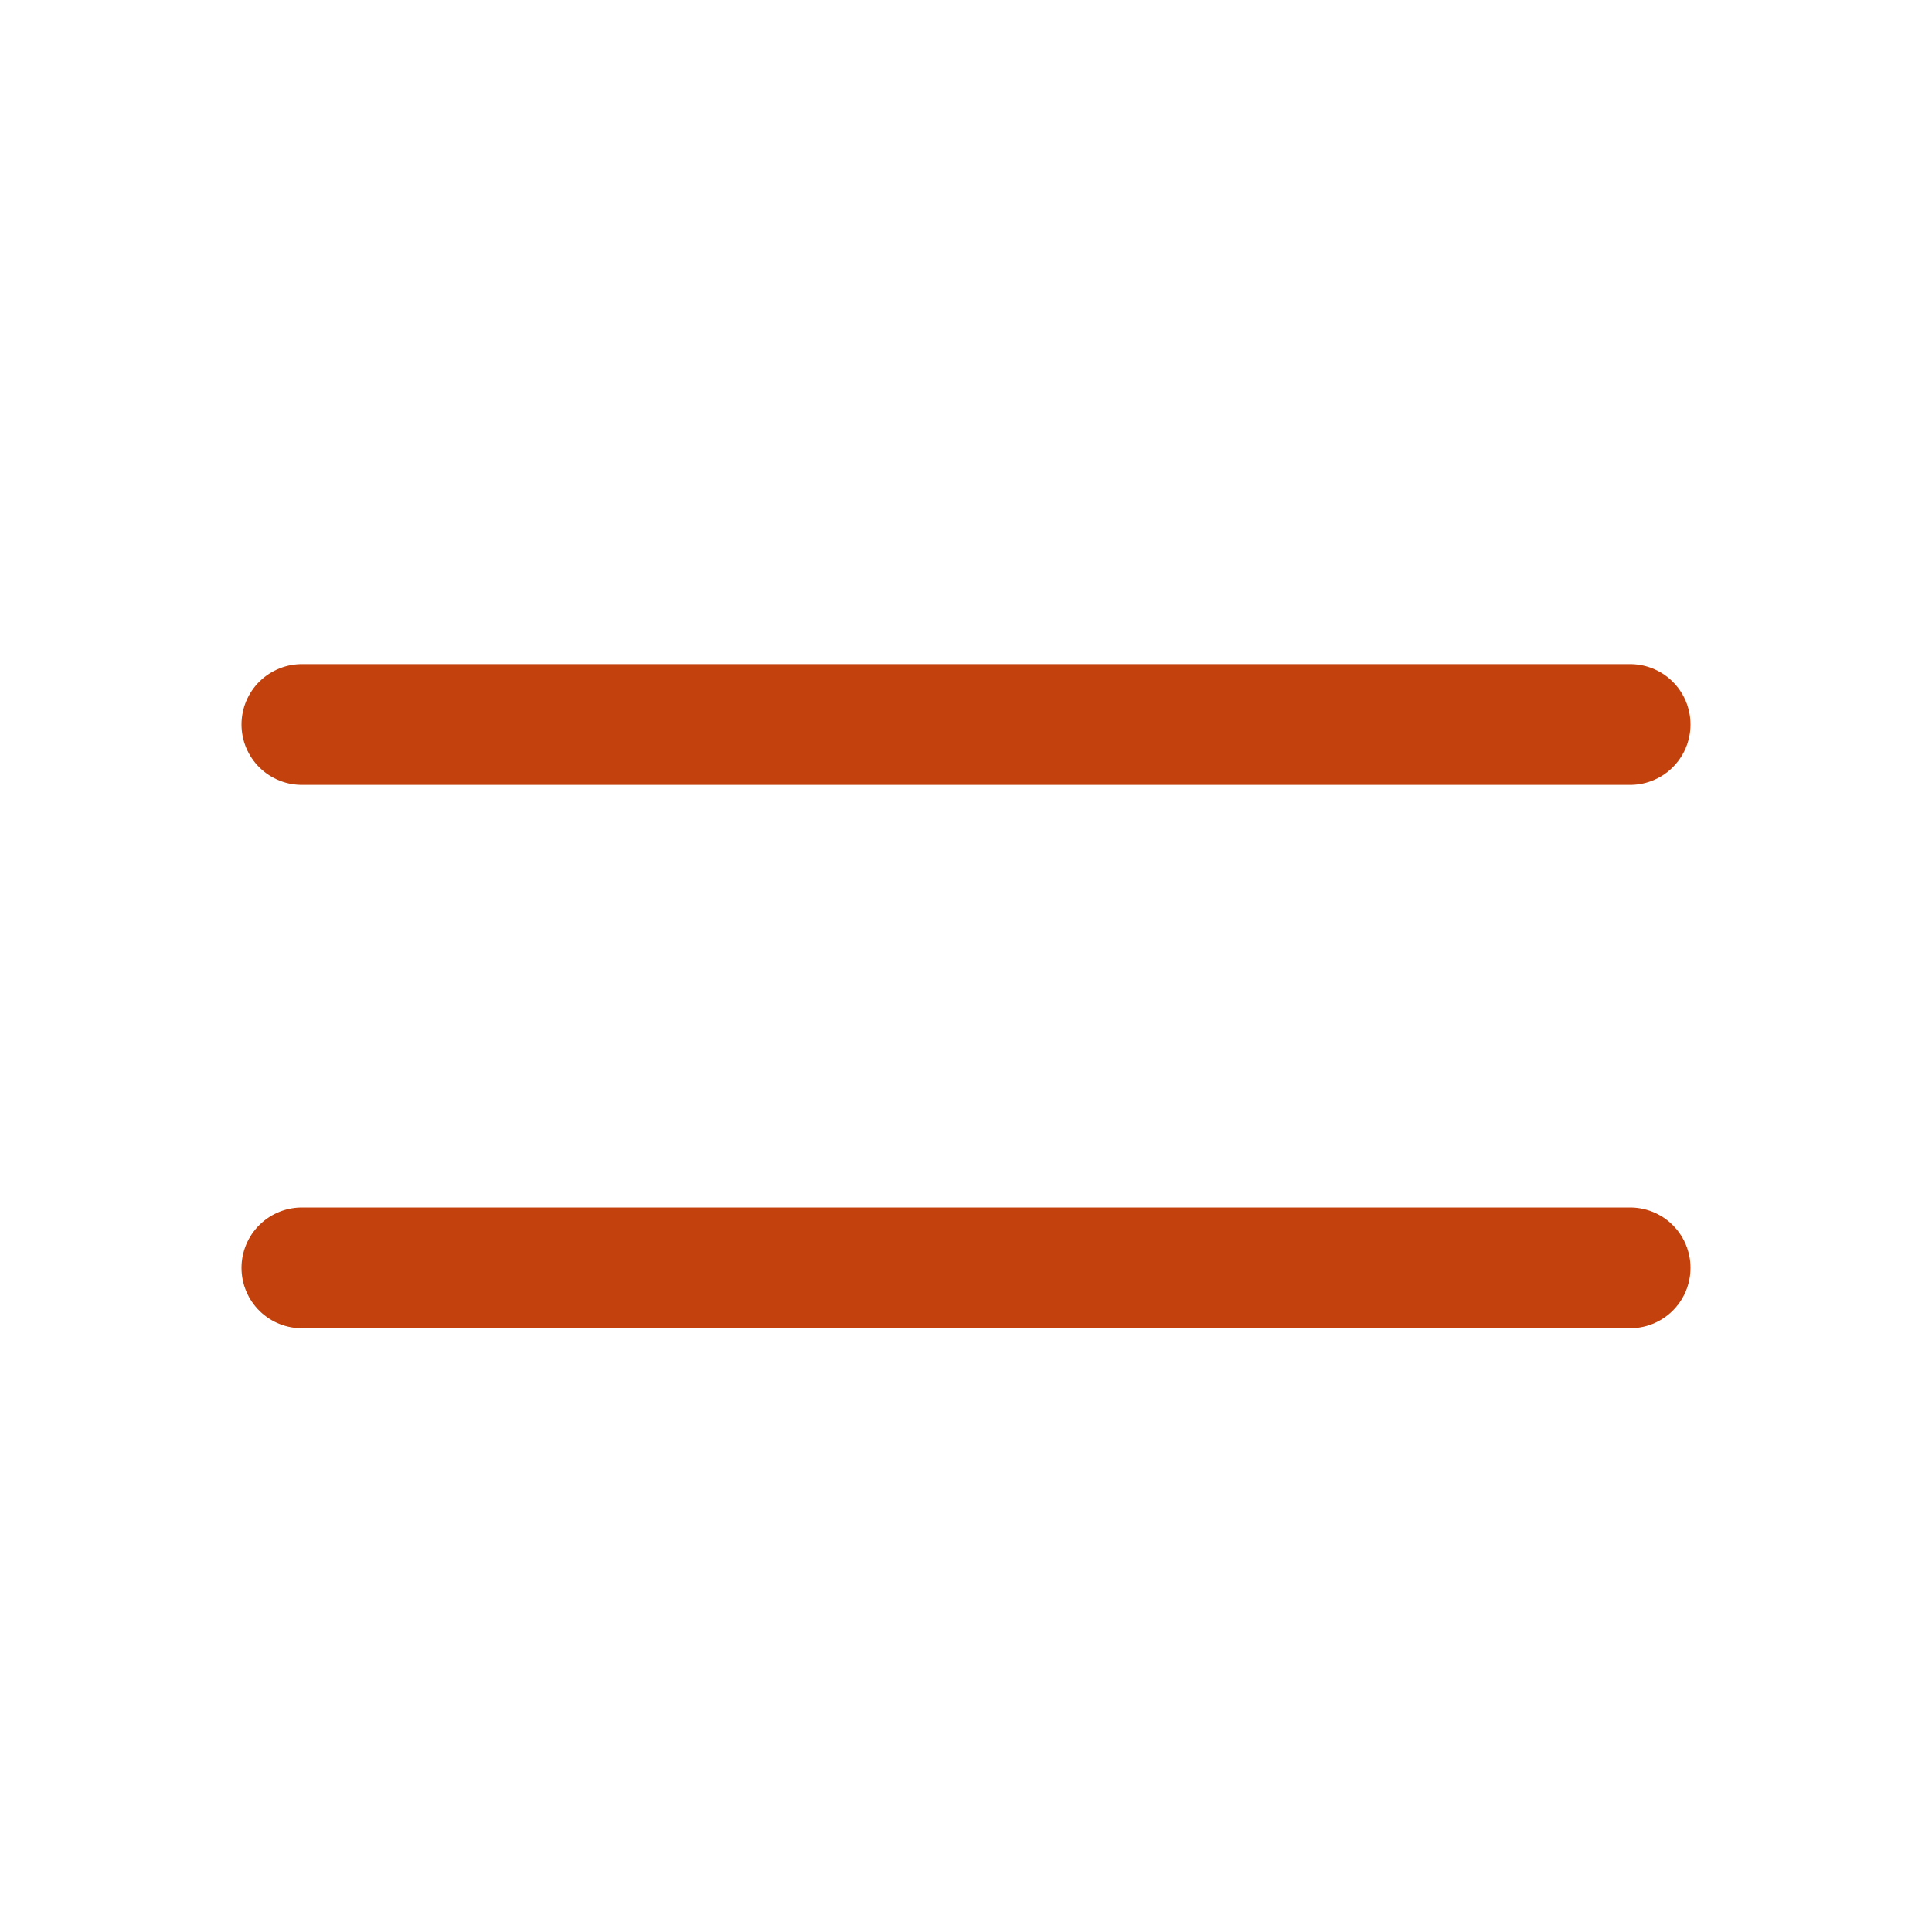
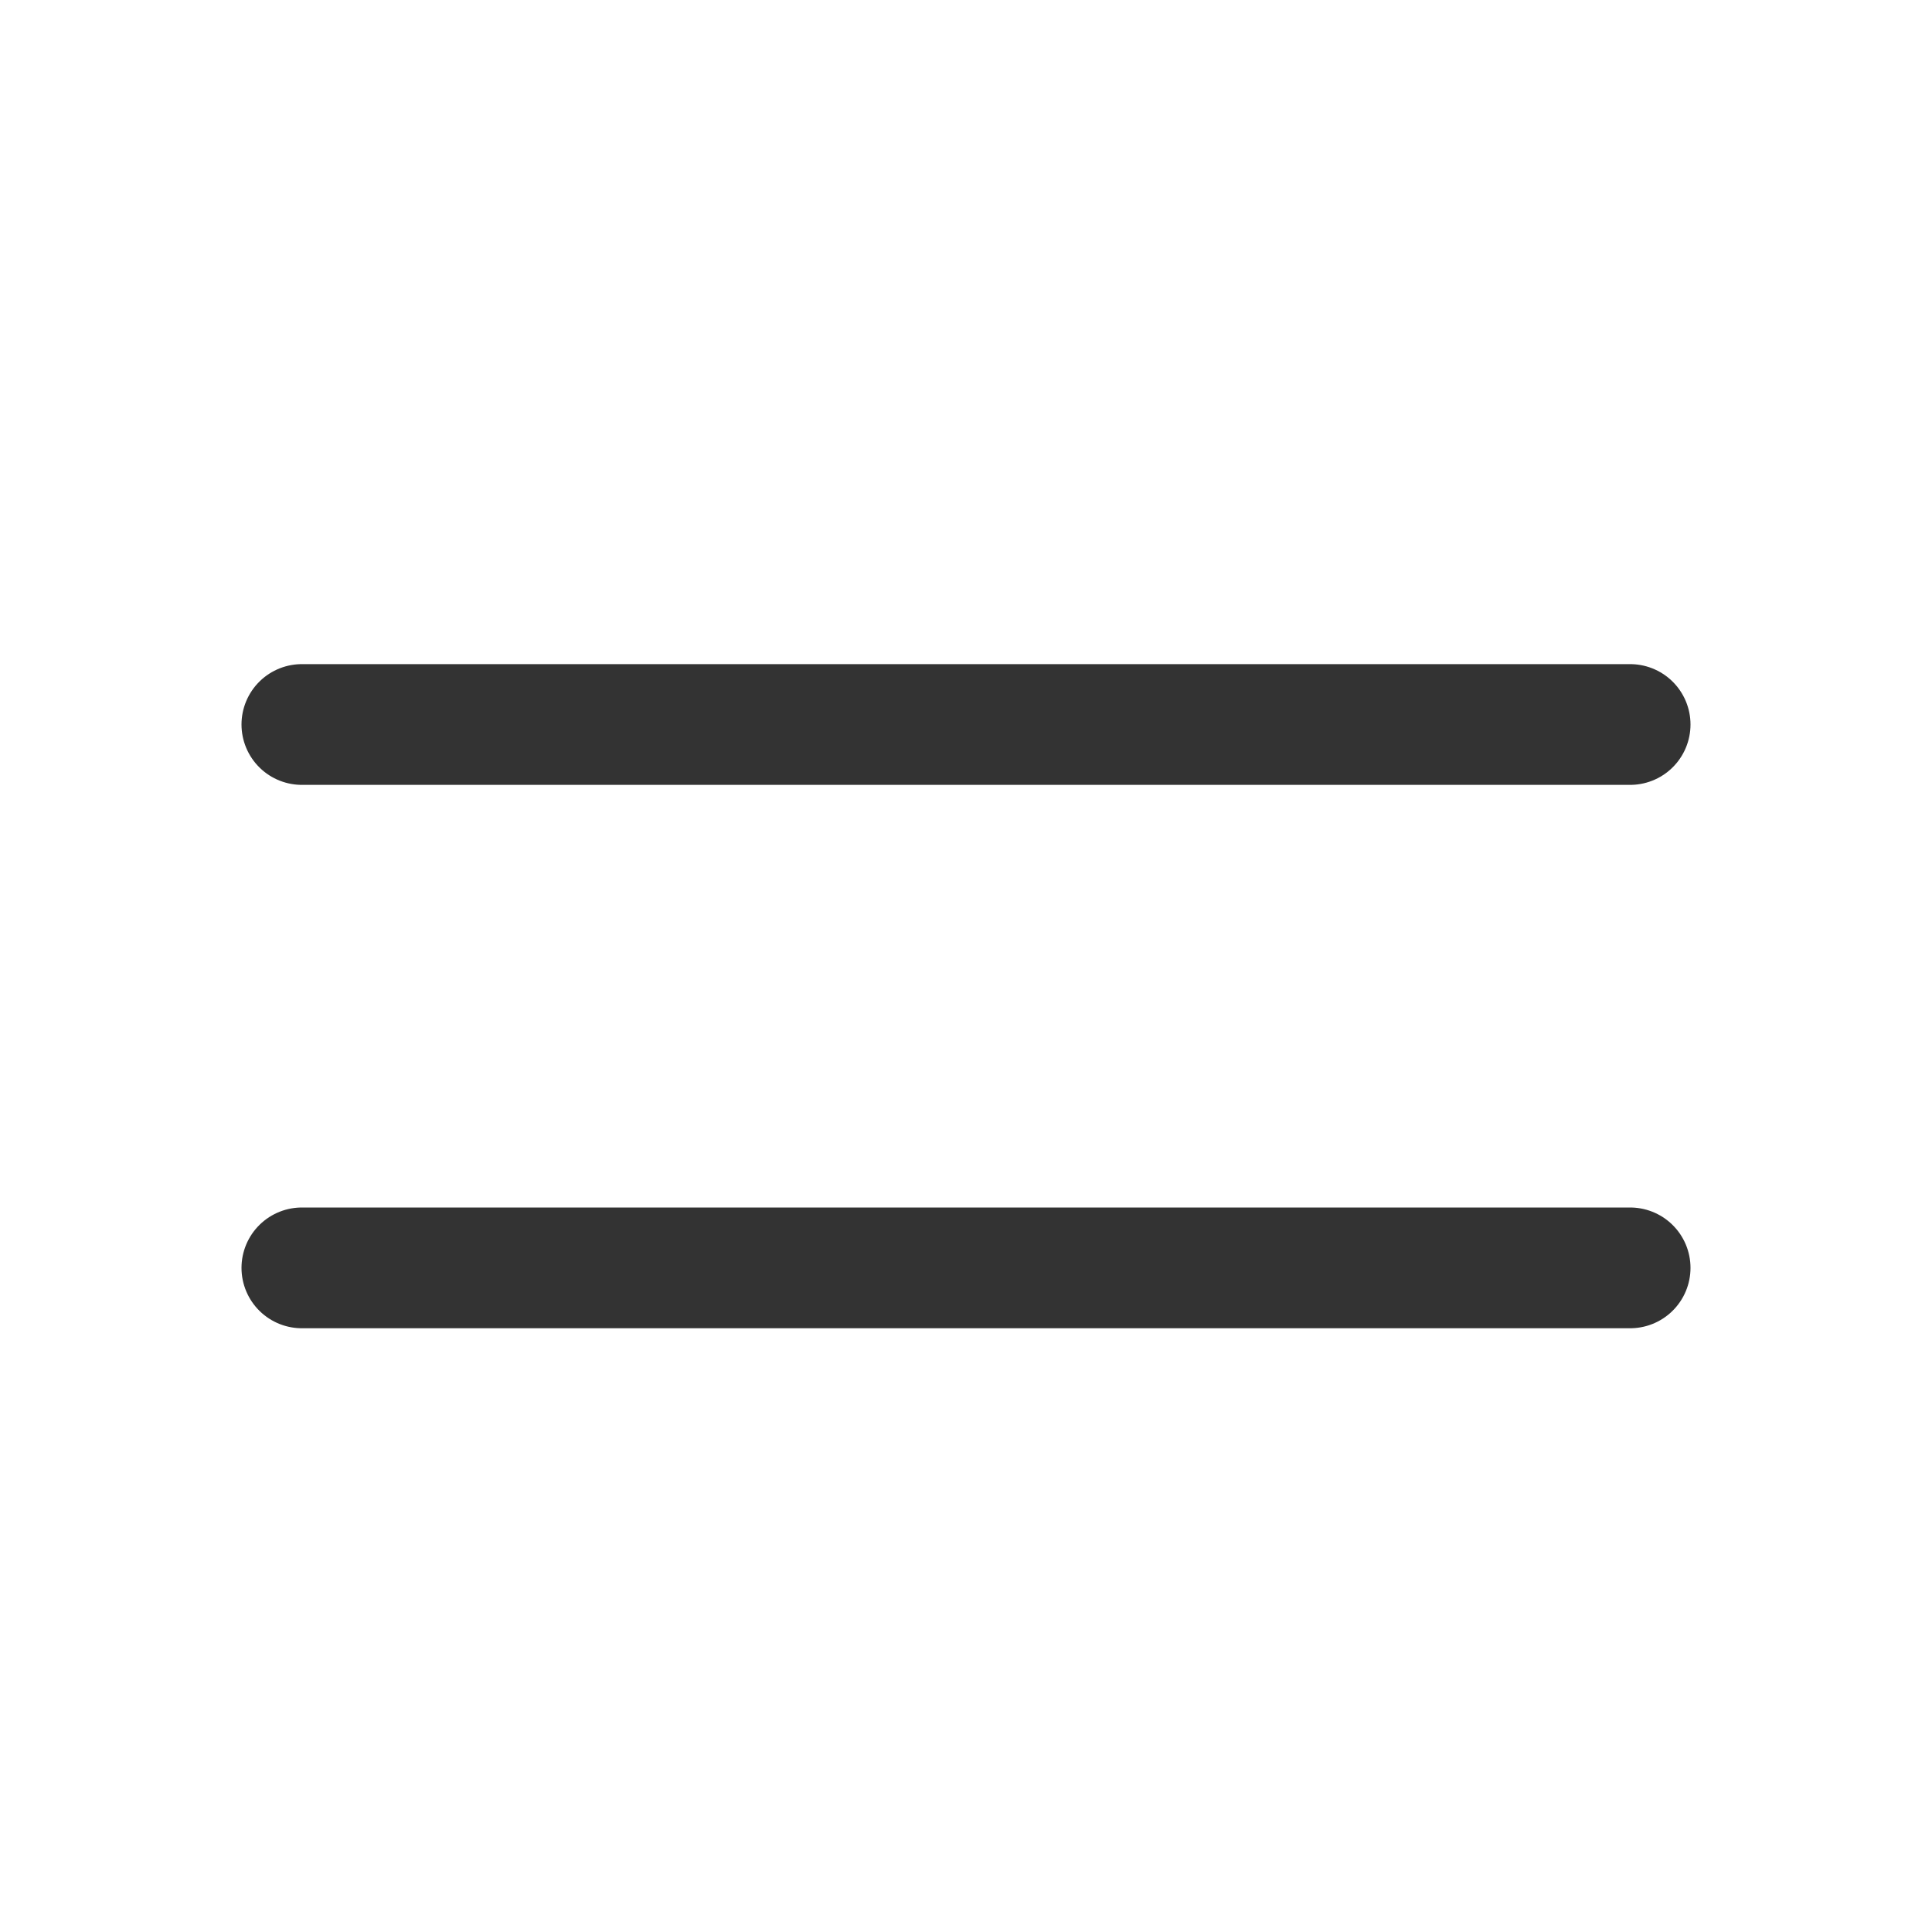
<svg xmlns="http://www.w3.org/2000/svg" width="24" height="24" viewBox="0 0 24 24" fill="none">
-   <path d="M3.75 9H20.25M3.75 15.75H20.25" stroke="#C2410C" stroke-width="1.5" stroke-linecap="round" stroke-linejoin="round" />
+   <path d="M3.75 9H20.25M3.75 15.75H20.25" stroke="#333333" stroke-width="1.5" stroke-linecap="round" stroke-linejoin="round" />
</svg>
